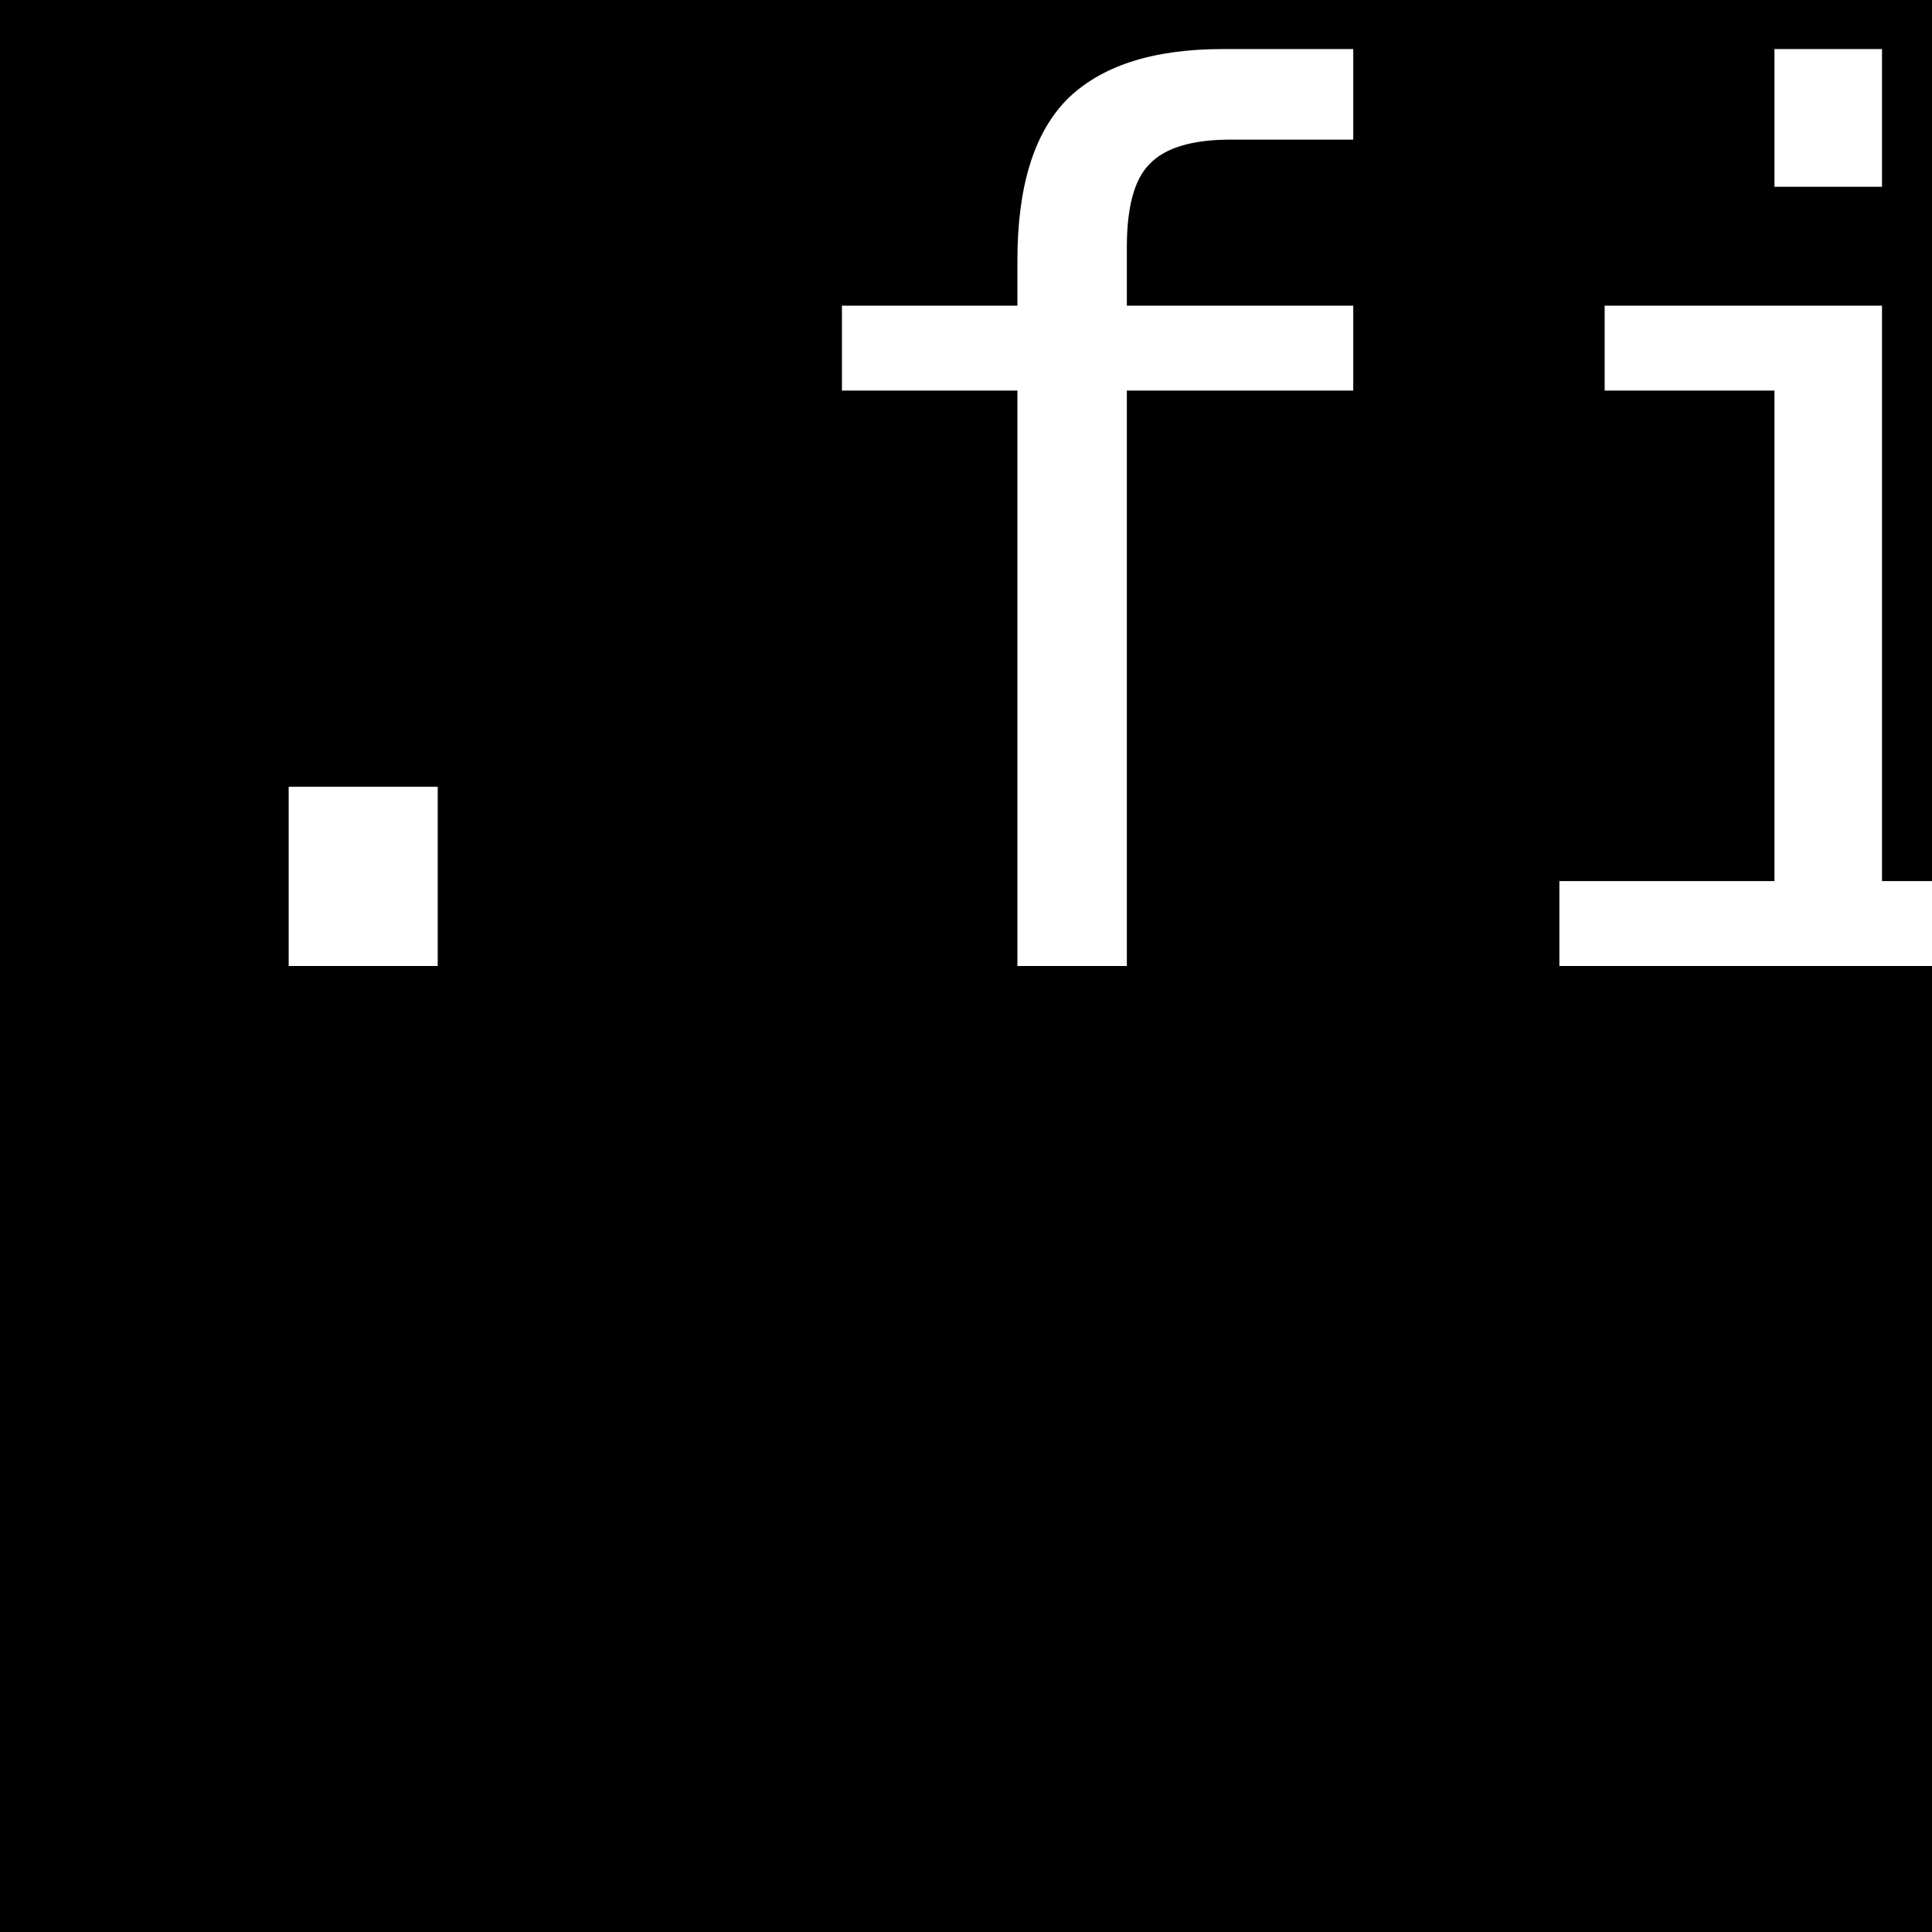
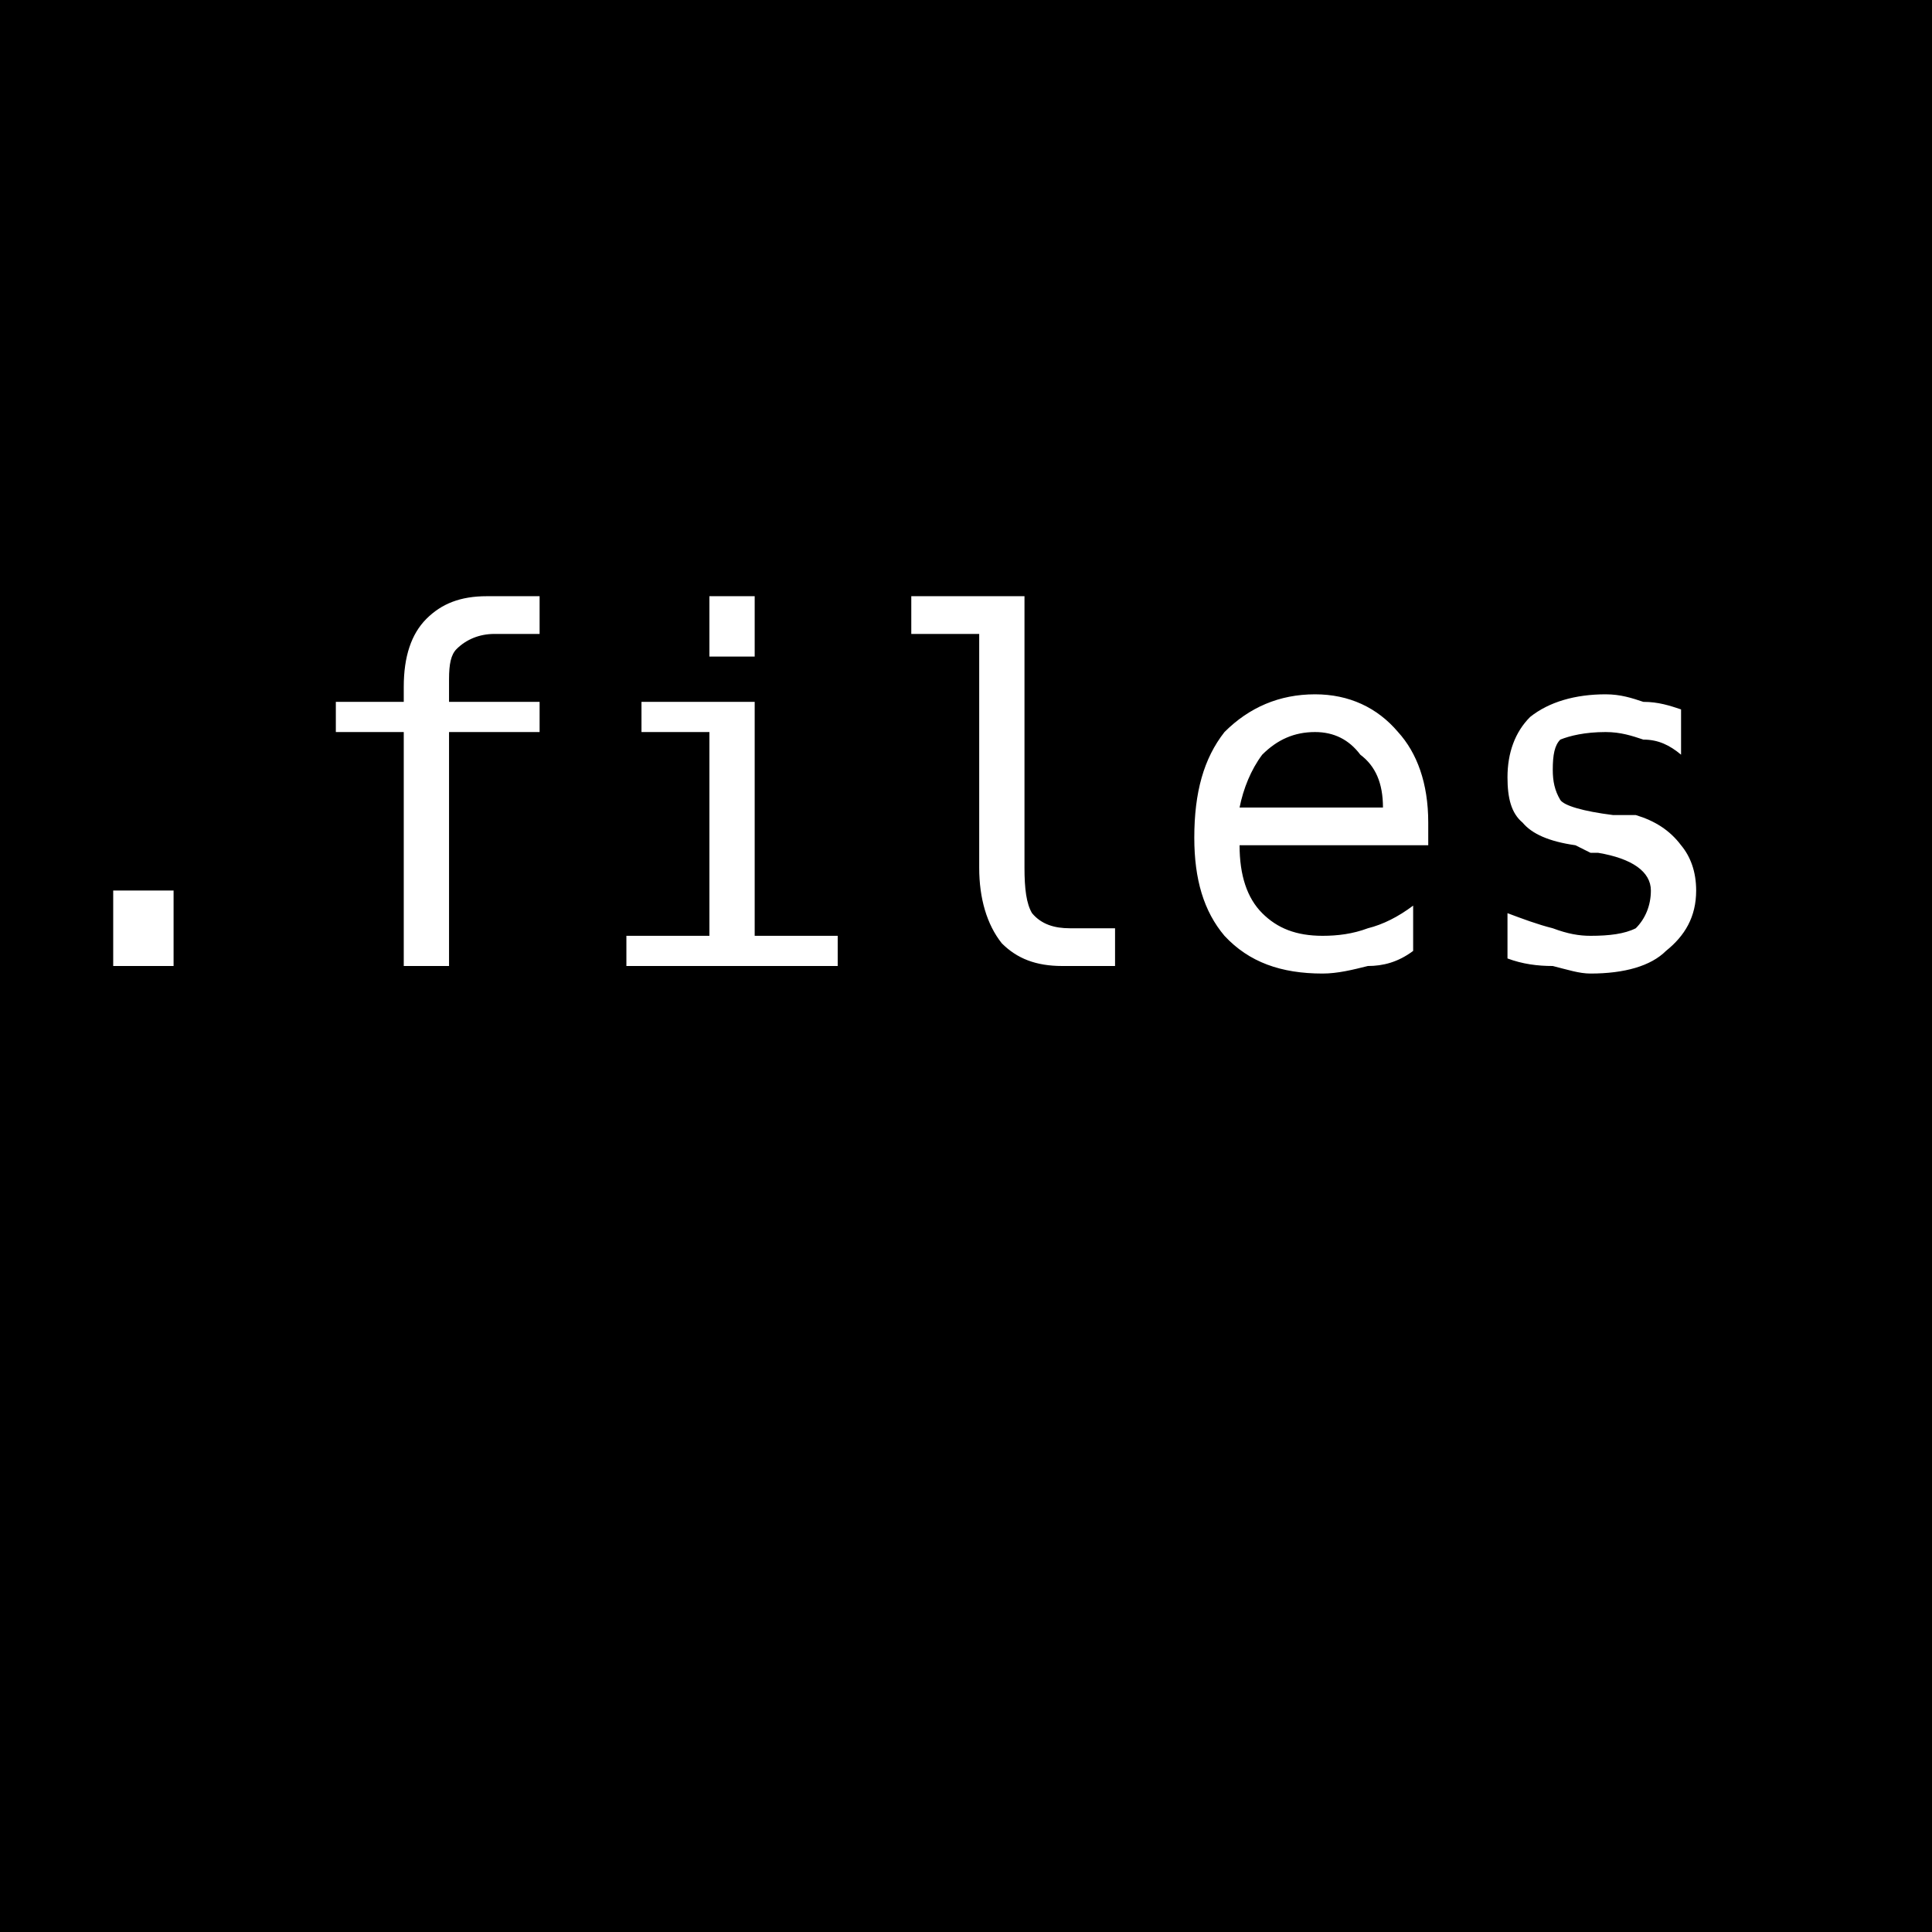
- <svg xmlns="http://www.w3.org/2000/svg" viewBox="0 0 16 16" style="background-color:#000">
-   <rect width="16" height="16" />
-   <text x="0" y="8" style="font: 10px monospace; fill:#fff">.files</text>
+ <svg xmlns="http://www.w3.org/2000/svg" viewBox="0 0 4 4" style="background-color:#000">
+   <rect width="4" height="4" />
+   <text x="0" y="2" style="font: 1px monospace; fill:#fff">.files</text>
</svg>
